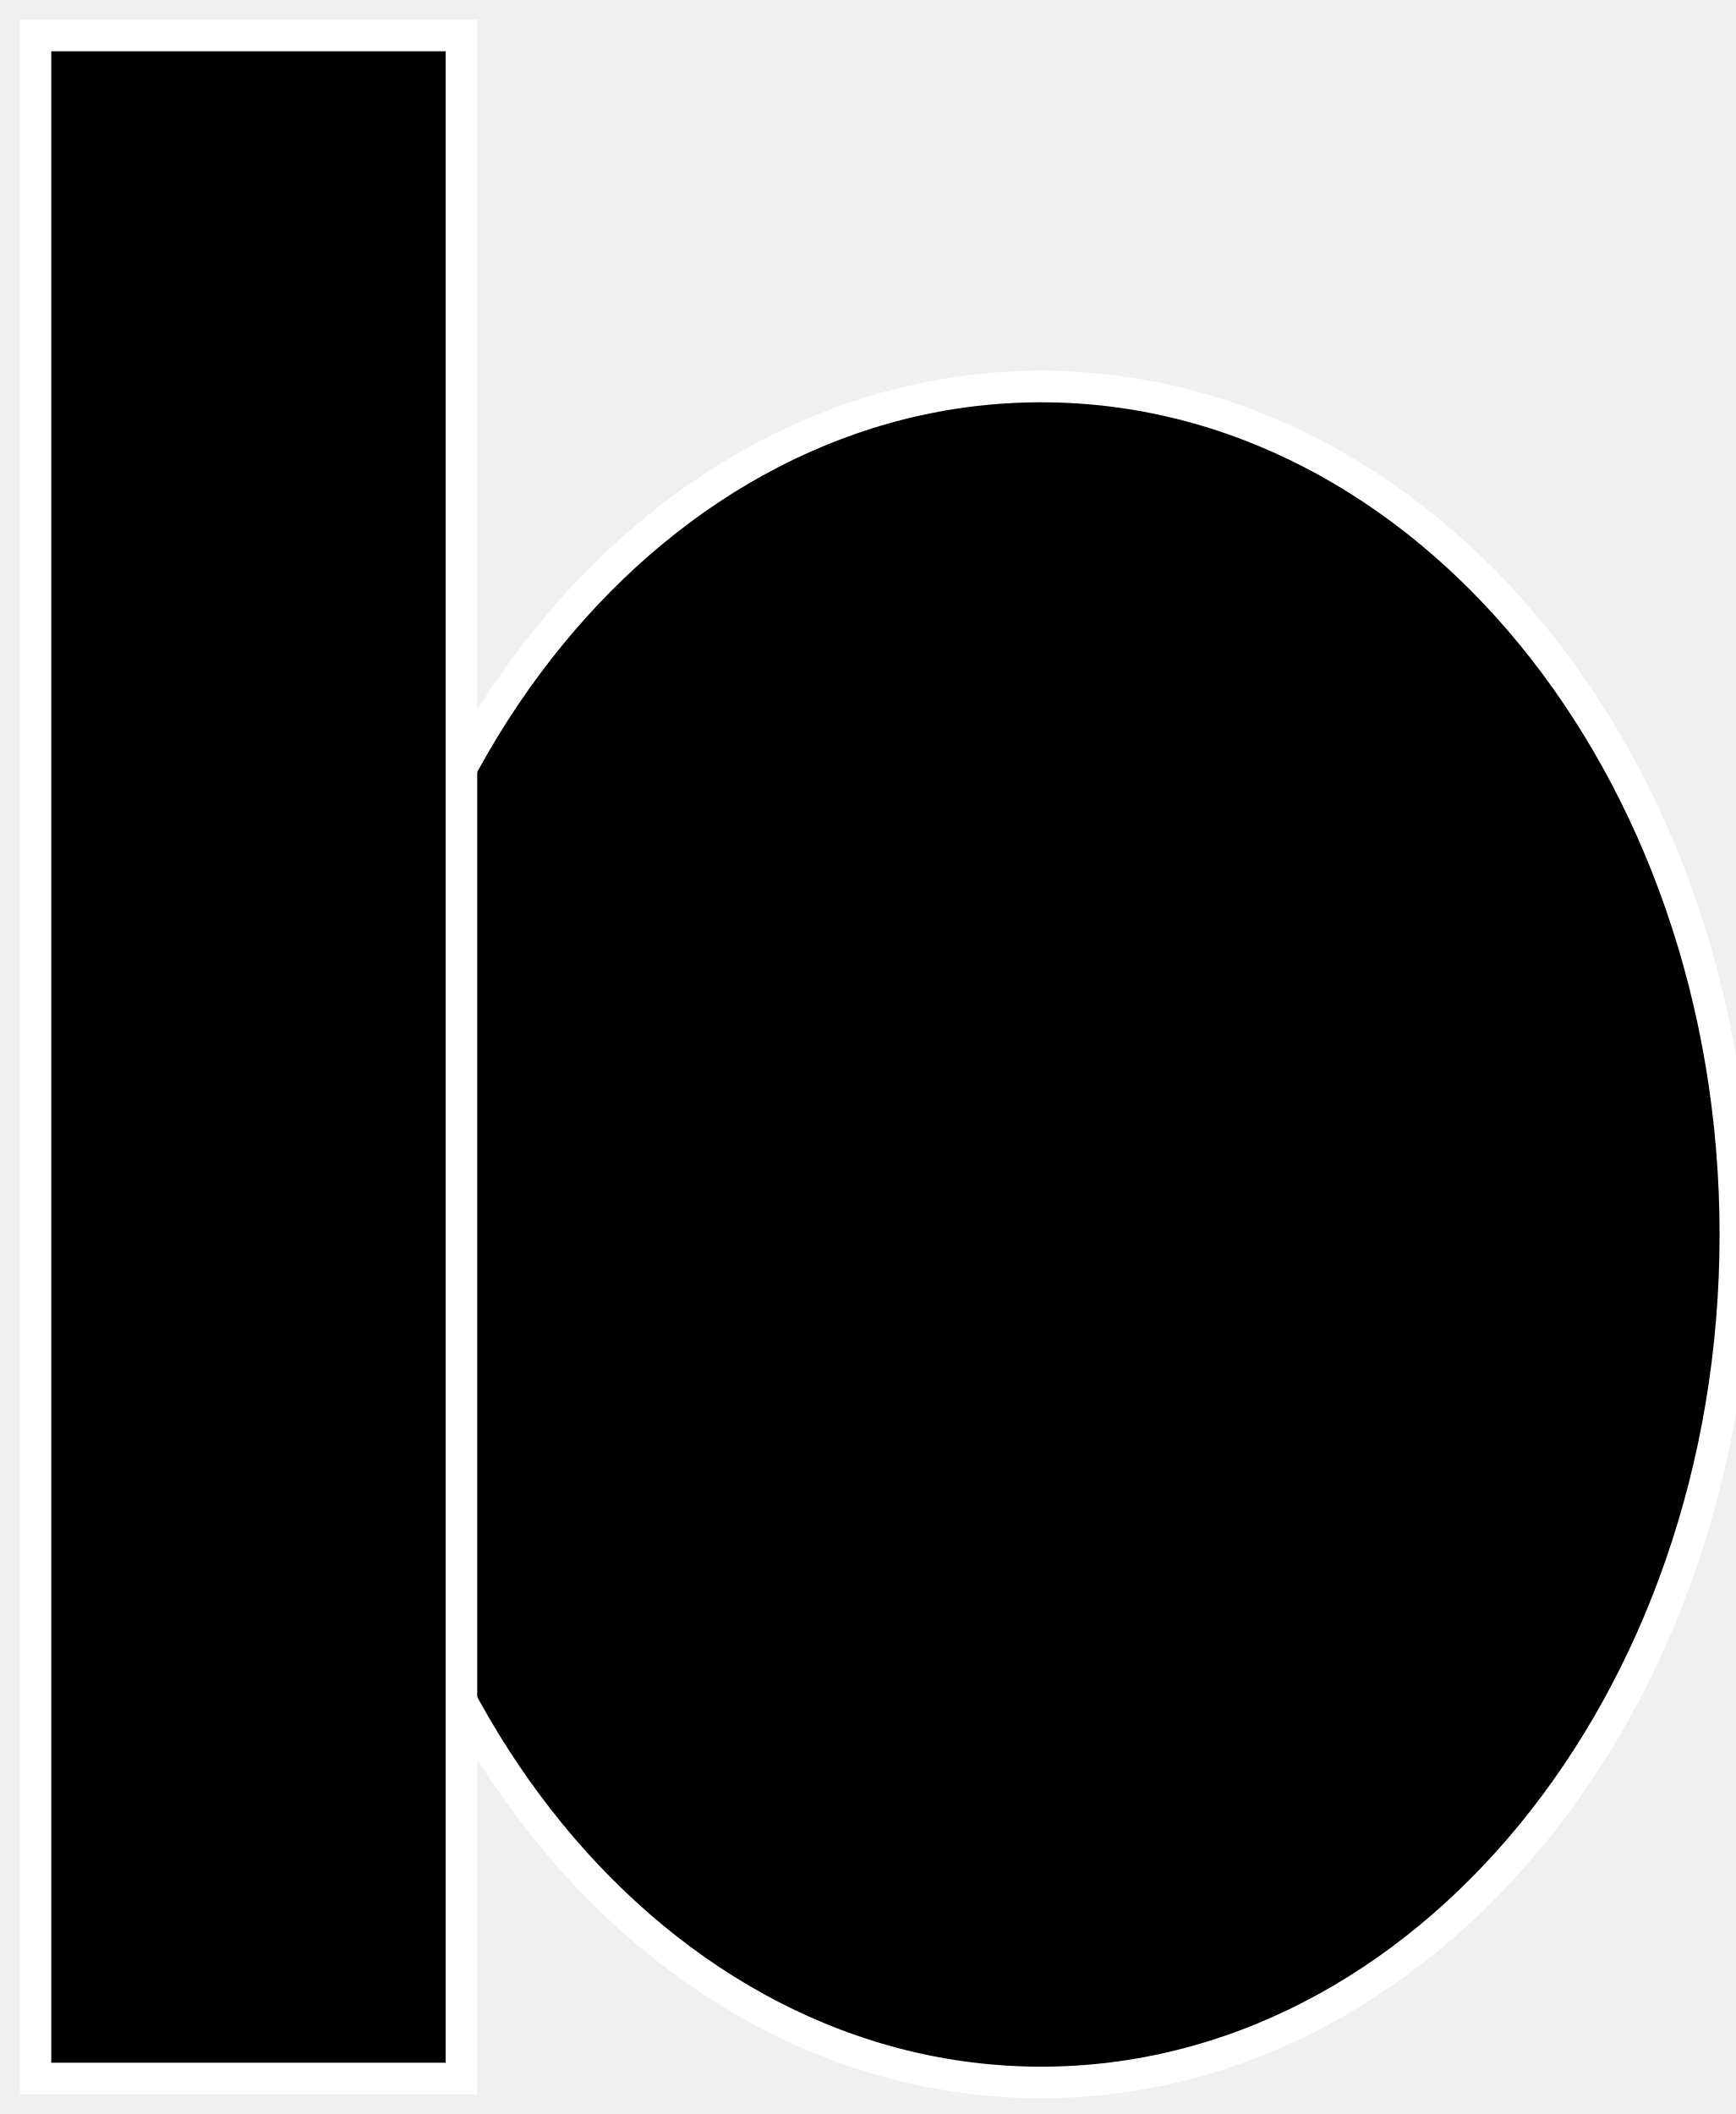
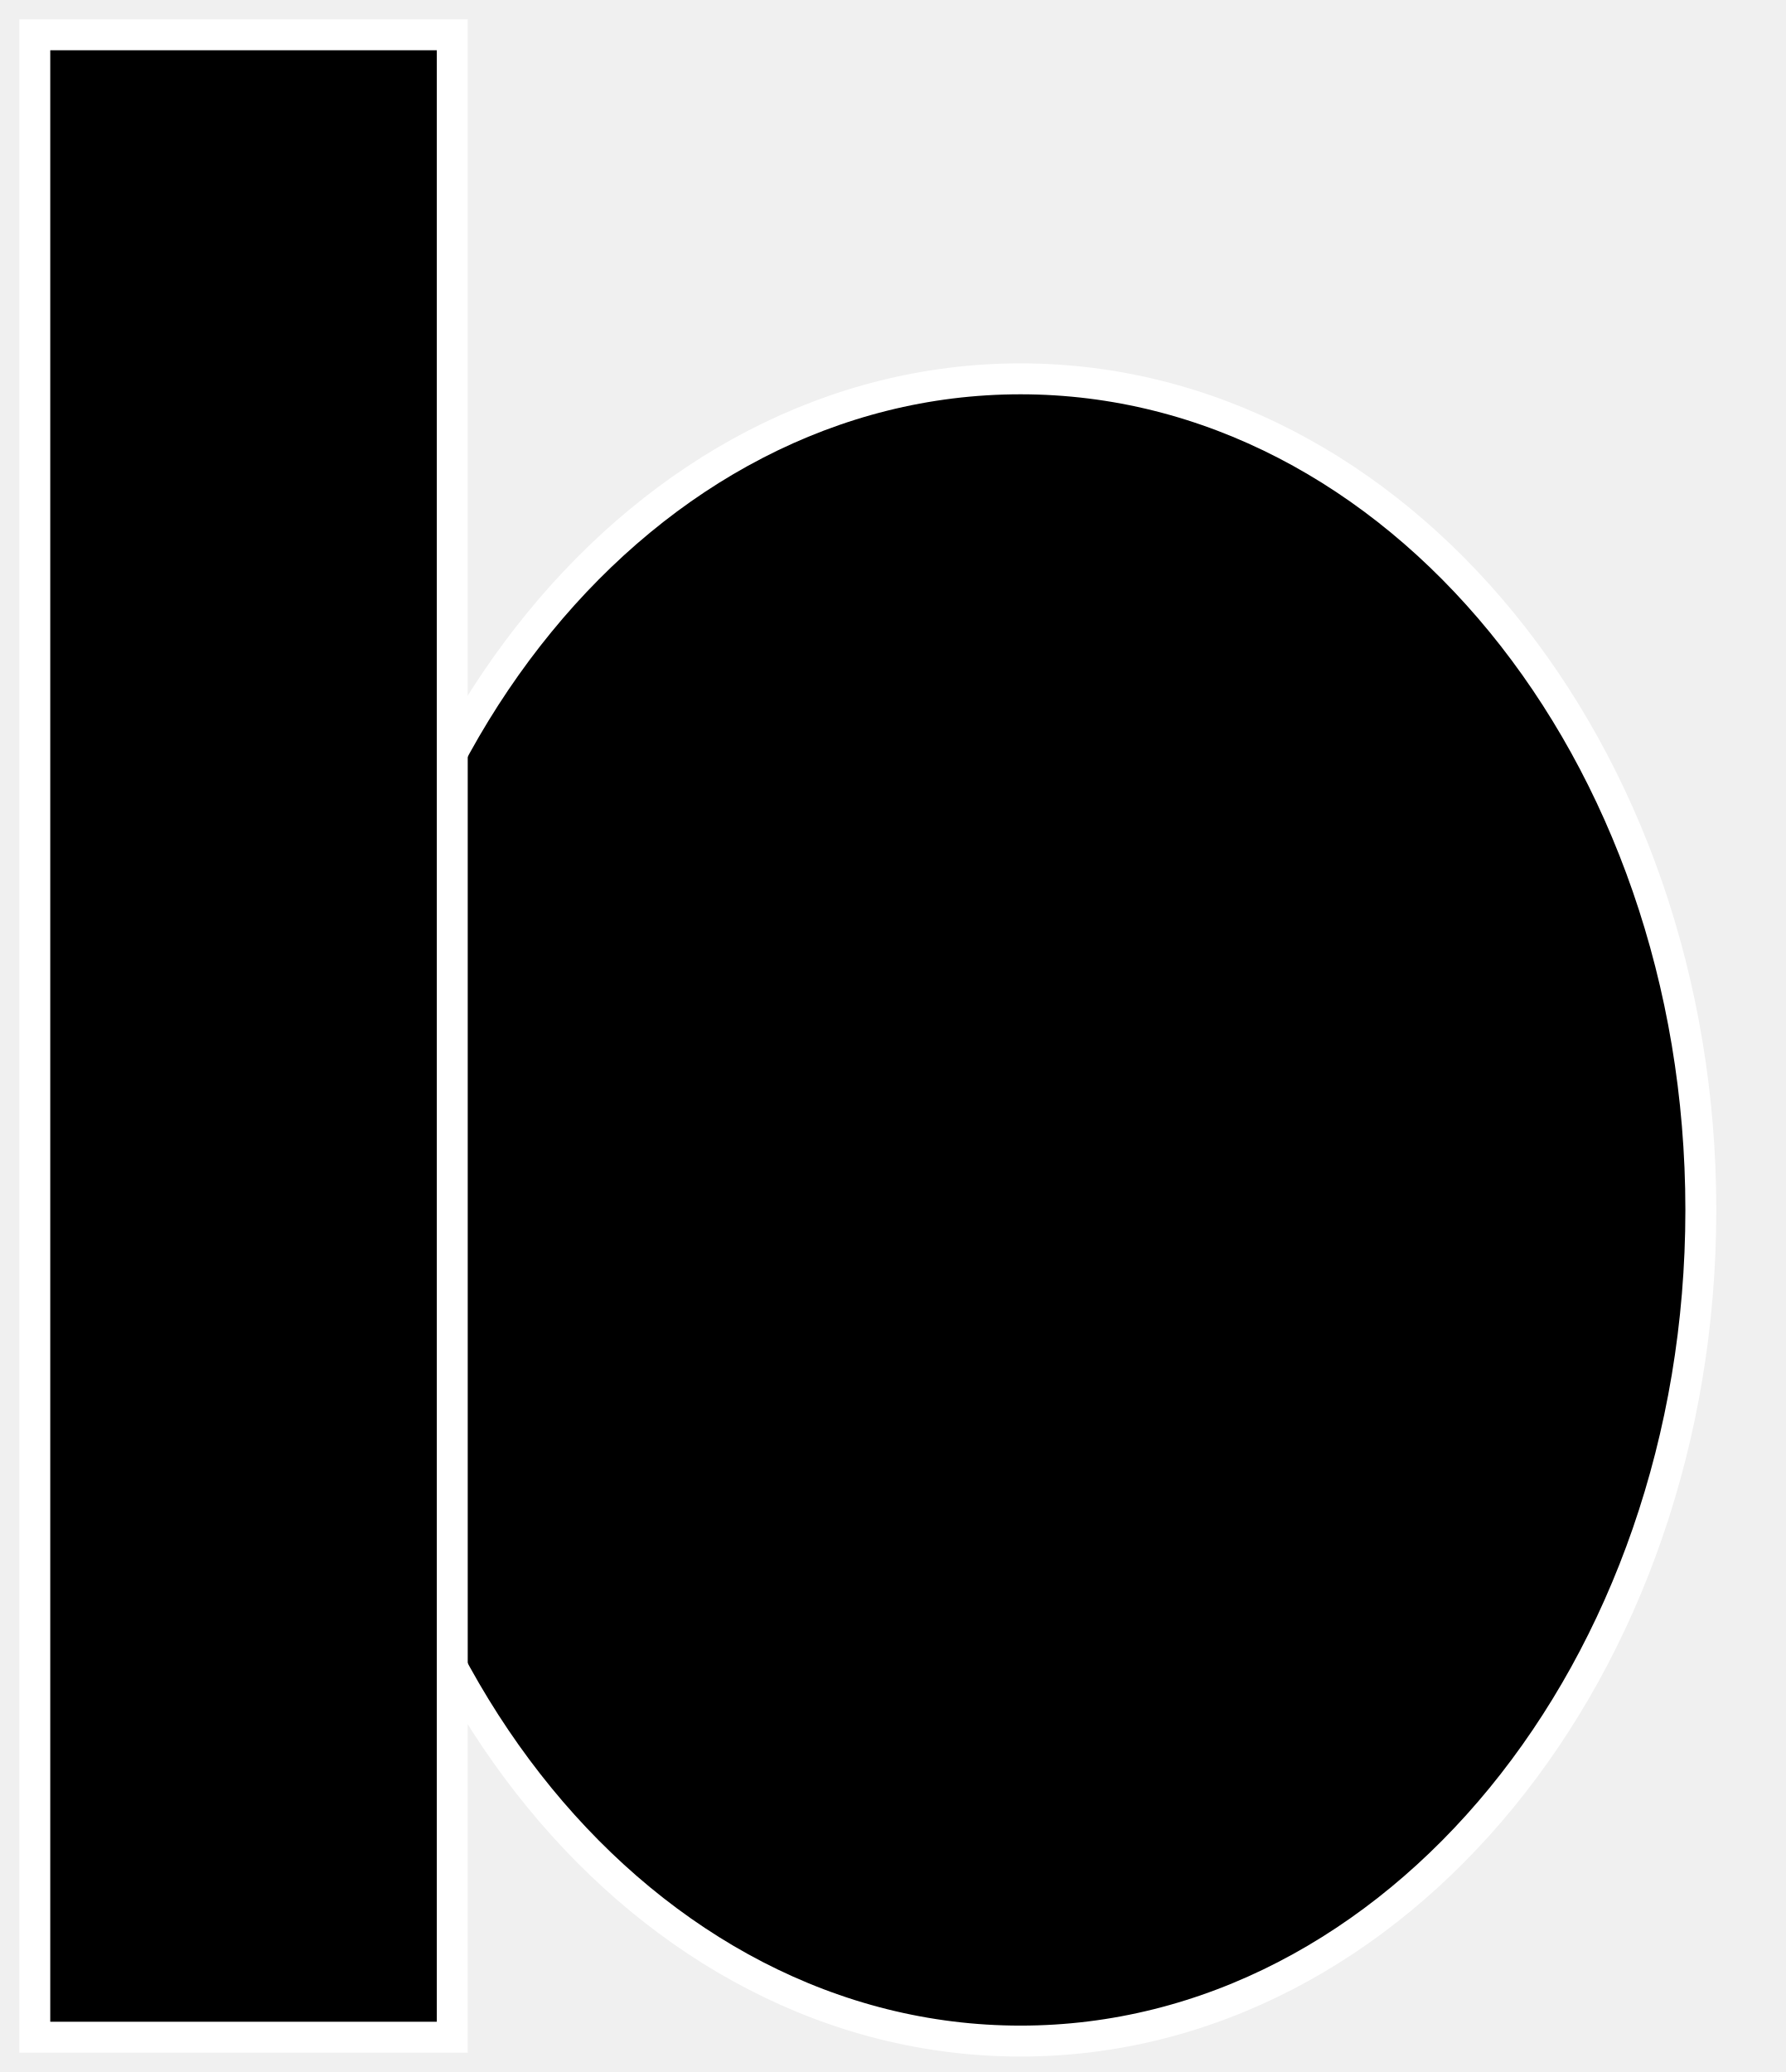
- <svg xmlns="http://www.w3.org/2000/svg" width="220px" height="268px" viewBox="0 0 220 268" version="1.1">
-   <defs />
-   <g id="Page-1" stroke="none" stroke-width="1" fill="none" fill-rule="evenodd">
-     <g id="Lines" transform="translate(-528, -296)" stroke="#FFFFFF" stroke-width="4" fill="#000000">
-       <g id="10b-outline" transform="translate(532, 300)">
-         <ellipse id="Oval-2" cx="128" cy="152.5" rx="88" ry="107.5" />
-         <rect id="Rectangle-2" x="0.5" y="0.5" width="54" height="259" />
+ <svg xmlns="http://www.w3.org/2000/svg" width="231px" height="268px" viewBox="0 0 231 268" version="1.1">
+   <g stroke="none" stroke-width="1" fill="none" fill-rule="evenodd">
+     <g transform="translate(-528.0, -296.0)" stroke="#FFF" stroke-width="4" fill="#000">
+       <g transform="translate(532.0, 300.0)">
+         <ellipse cx="128" cy="152.5" rx="88" ry="107.5" />
+         <rect x="0.5" y="0.5" width="54" height="259" />
      </g>
    </g>
  </g>
</svg>
